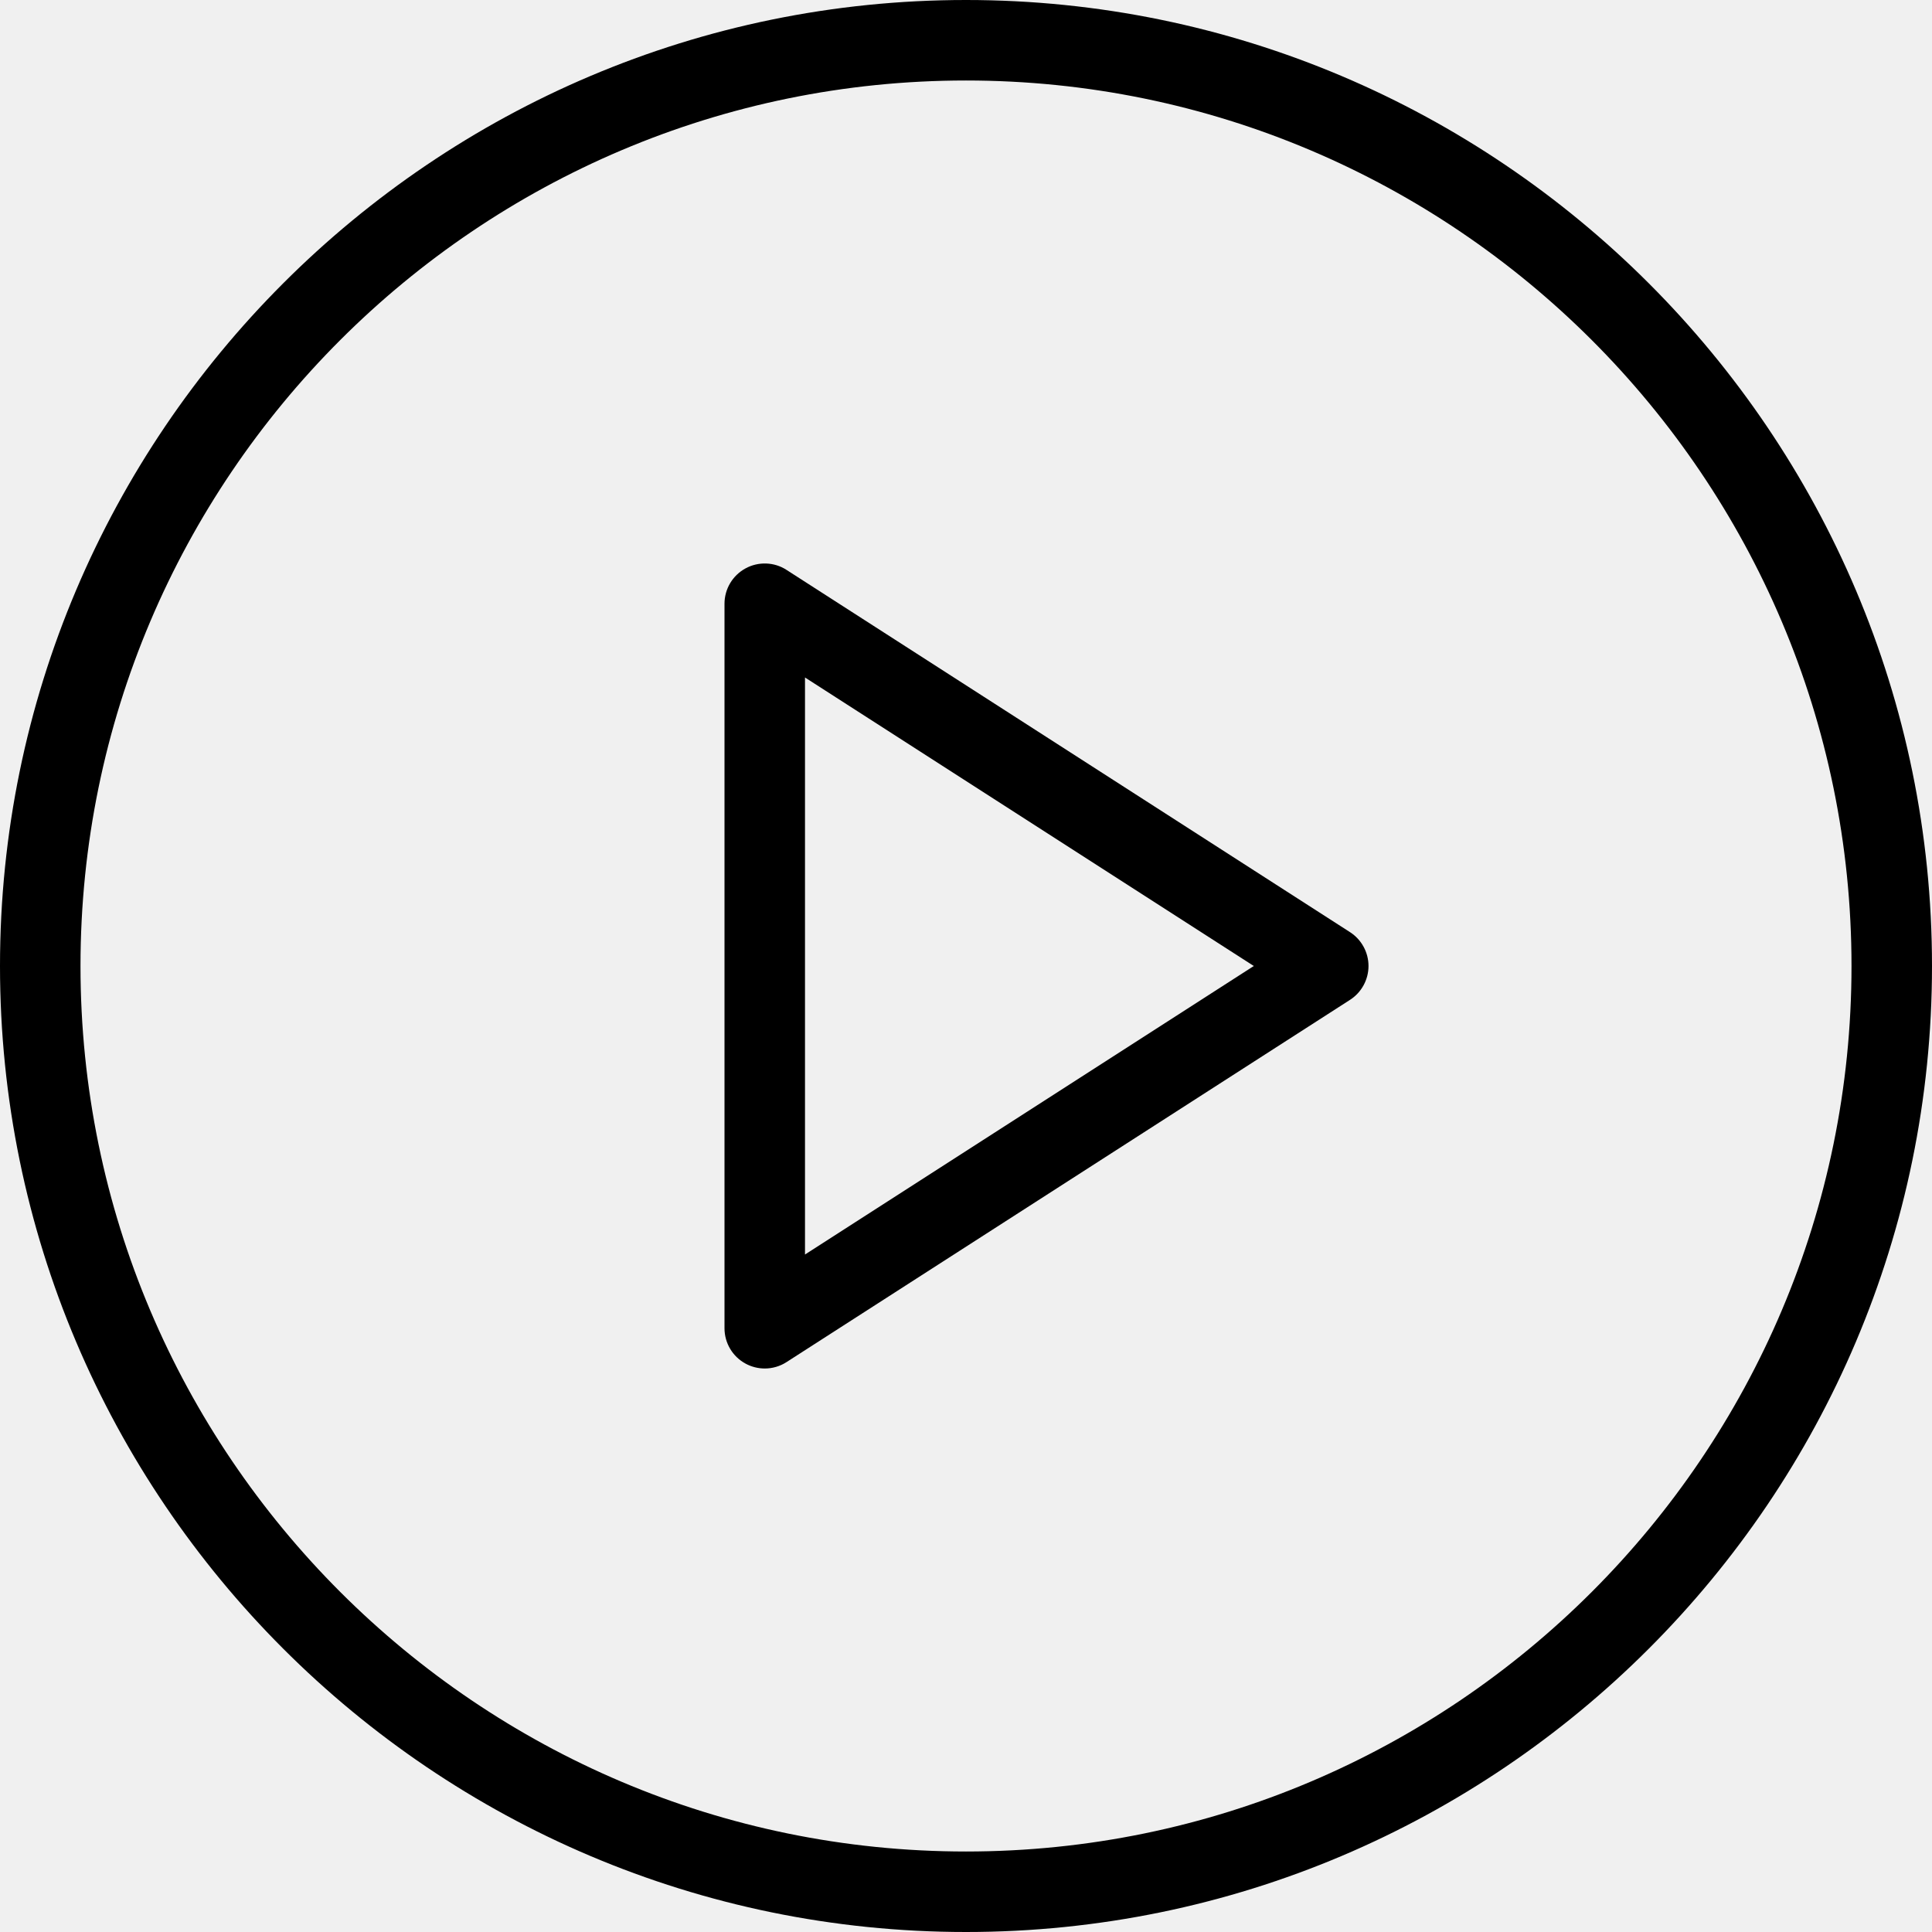
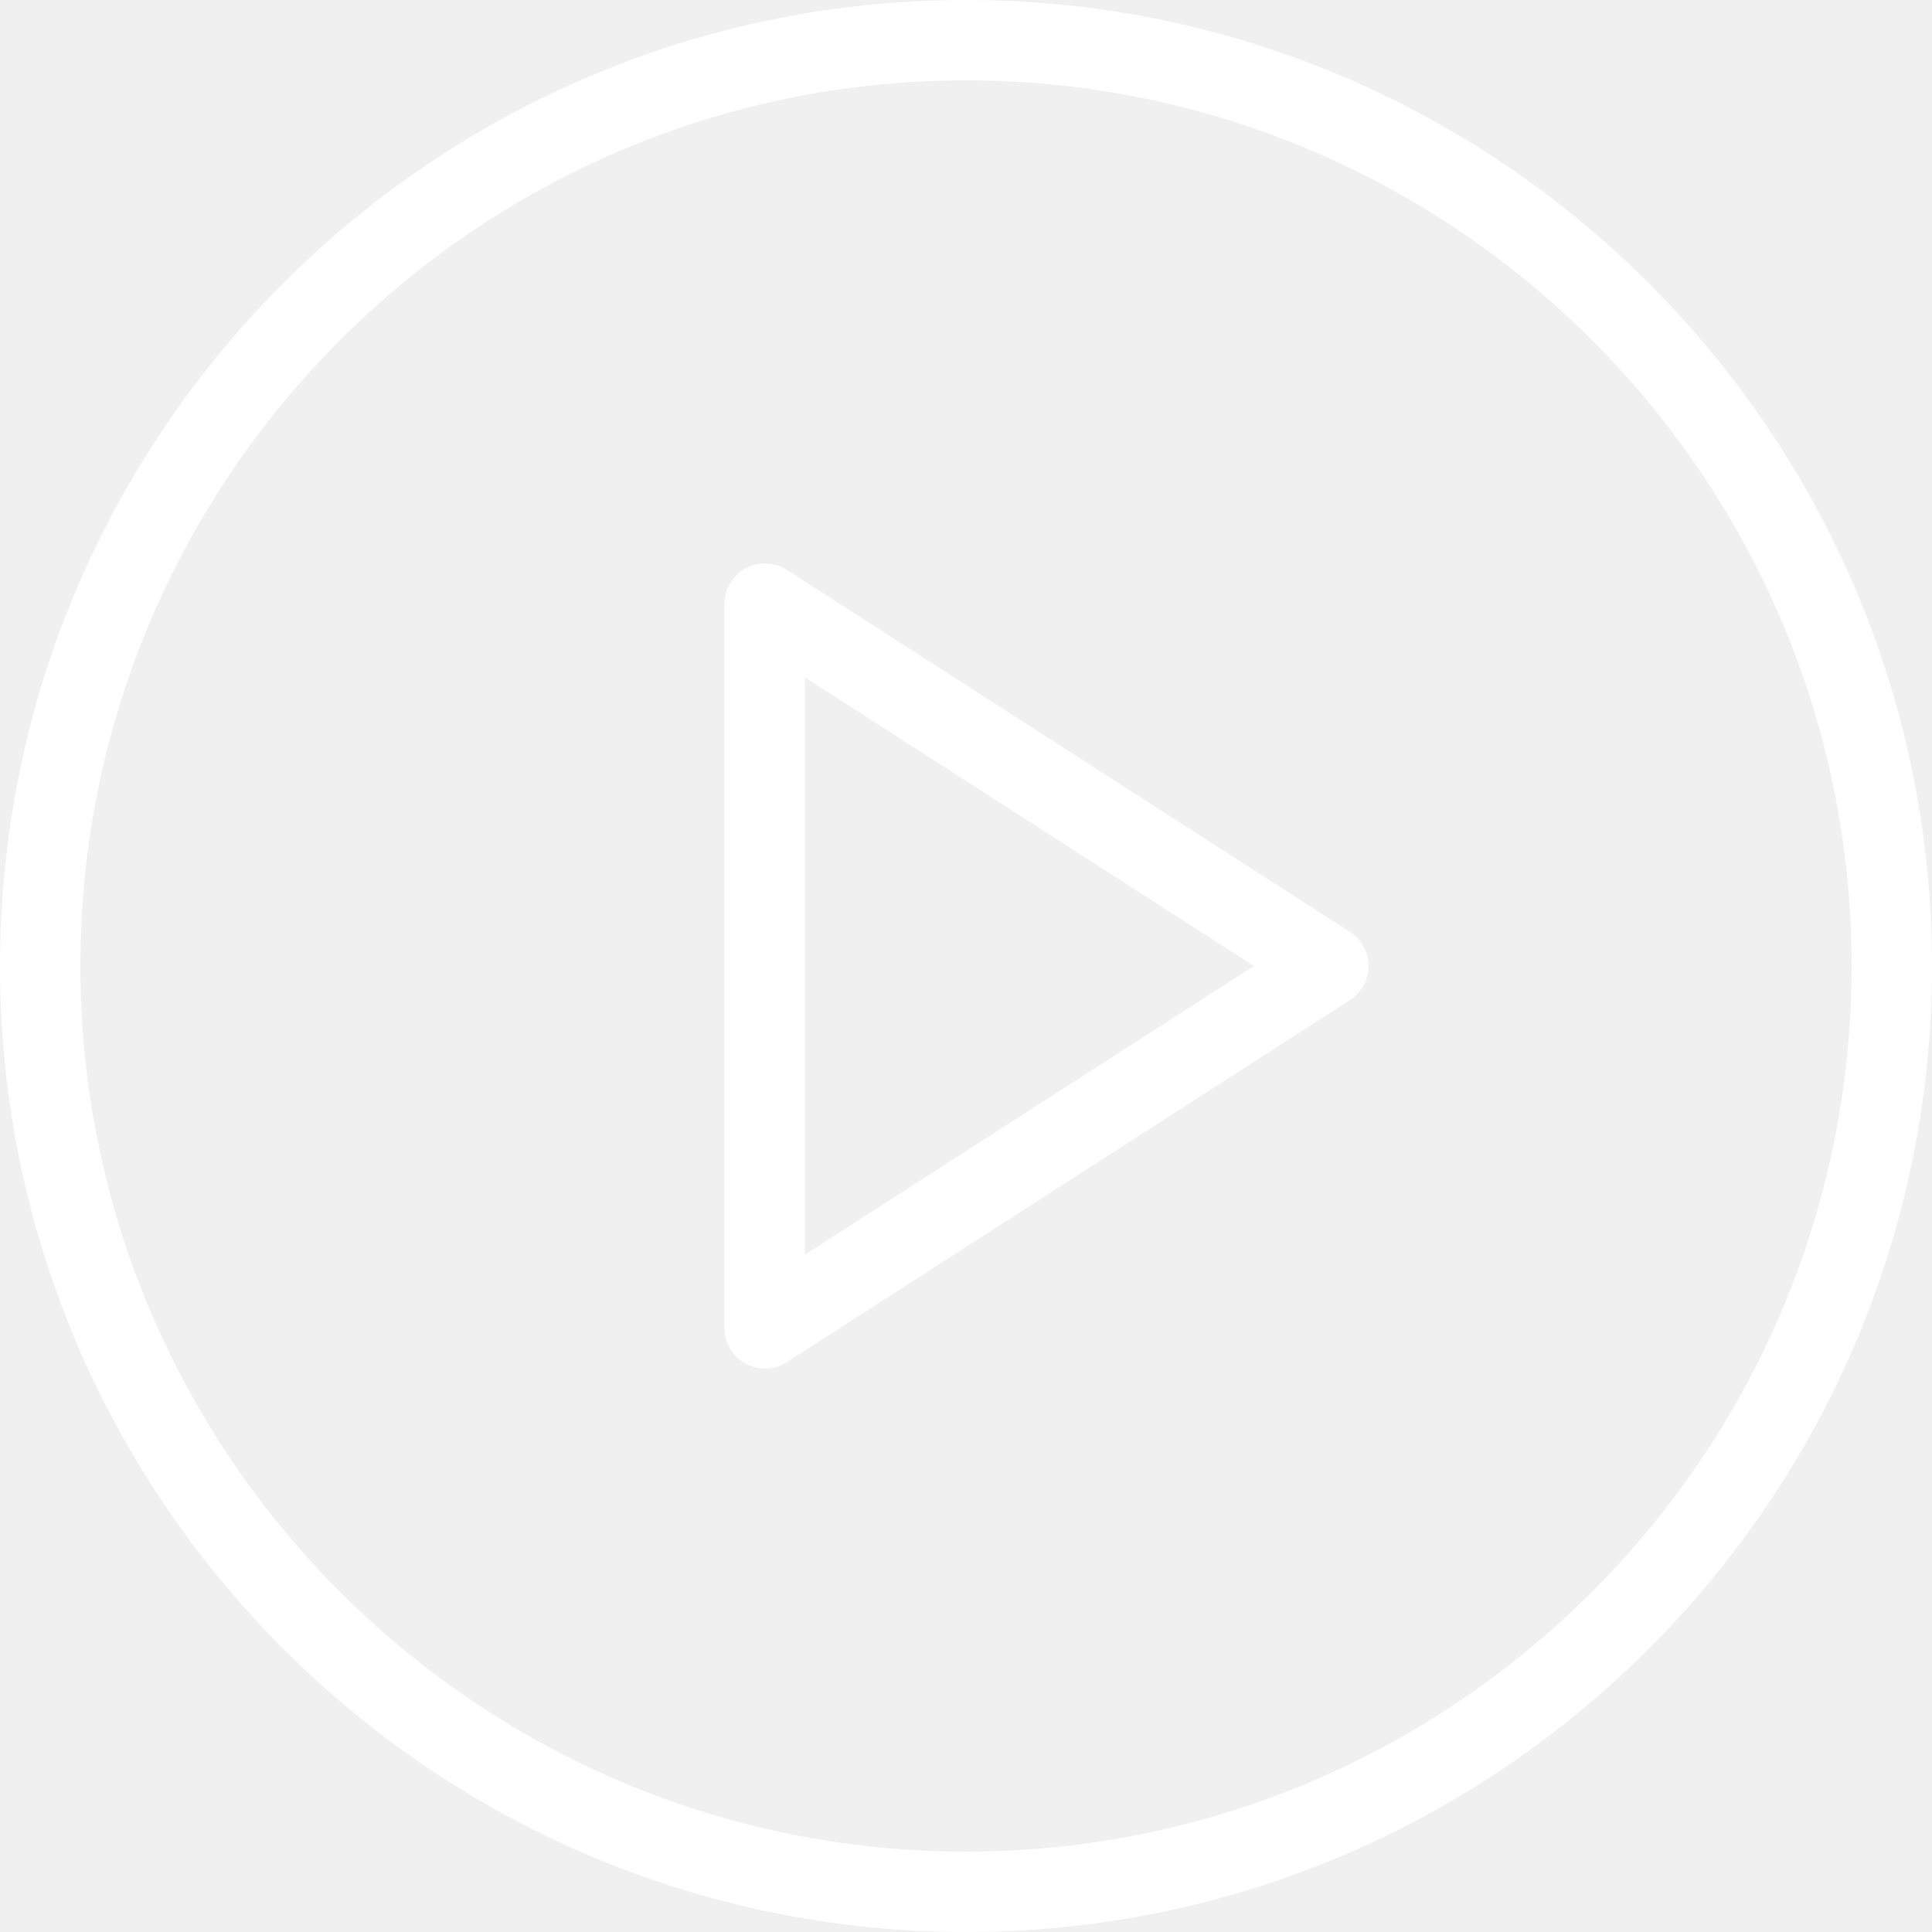
<svg xmlns="http://www.w3.org/2000/svg" version="1.1" id="Layer_1" x="0px" y="0px" viewBox="0 0 512 512" style="enable-background:new 0 0 512 512;" xml:space="preserve">
+   <style type="text/css">
+ 	.st0{fill:#FFFFFF;}
+ </style>
  <g>
    <g>
      <g>
-         <path d="M256,0C114.833,0,0,114.844,0,256s114.833,256,256,256s256-114.844,256-256S397.167,0,256,0z M256,490.667     C126.604,490.667,21.333,385.396,21.333,256S126.604,21.333,256,21.333S490.667,126.604,490.667,256S385.396,490.667,256,490.667     z" />
-         <path d="M357.771,247.031l-149.333-96c-3.271-2.135-7.5-2.25-10.875-0.396C194.125,152.51,192,156.094,192,160v192     c0,3.906,2.125,7.49,5.563,9.365c1.583,0.865,3.354,1.302,5.104,1.302c2,0,4.021-0.563,5.771-1.698l149.333-96     c3.042-1.958,4.896-5.344,4.896-8.969S360.813,248.99,357.771,247.031z M213.333,332.458V179.542L332.271,256L213.333,332.458z" />
+         <path class="st0" d="M256,0C114.8,0,0,114.8,0,256s114.8,256,256,256s256-114.8,256-256S397.2,0,256,0z M256,490.7     C126.6,490.7,21.3,385.4,21.3,256S126.6,21.3,256,21.3S490.7,126.6,490.7,256S385.4,490.7,256,490.7z" />
+         <path class="st0" d="M357.8,247l-149.3-96c-3.3-2.1-7.5-2.2-10.9-0.4c-3.4,1.9-5.6,5.5-5.6,9.4v192c0,3.9,2.1,7.5,5.6,9.4     c1.6,0.9,3.4,1.3,5.1,1.3c2,0,4-0.6,5.8-1.7l149.3-96c3-2,4.9-5.3,4.9-9S360.8,249,357.8,247z M213.3,332.5V179.5L332.3,256     L213.3,332.5z" />
      </g>
    </g>
  </g>
-   <g>
- </g>
-   <g>
- </g>
-   <g>
- </g>
-   <g>
- </g>
-   <g>
- </g>
-   <g>
- </g>
-   <g>
- </g>
-   <g>
- </g>
-   <g>
- </g>
-   <g>
- </g>
-   <g>
- </g>
-   <g>
- </g>
-   <g>
- </g>
-   <g>
- </g>
-   <g>
- </g>
</svg>
